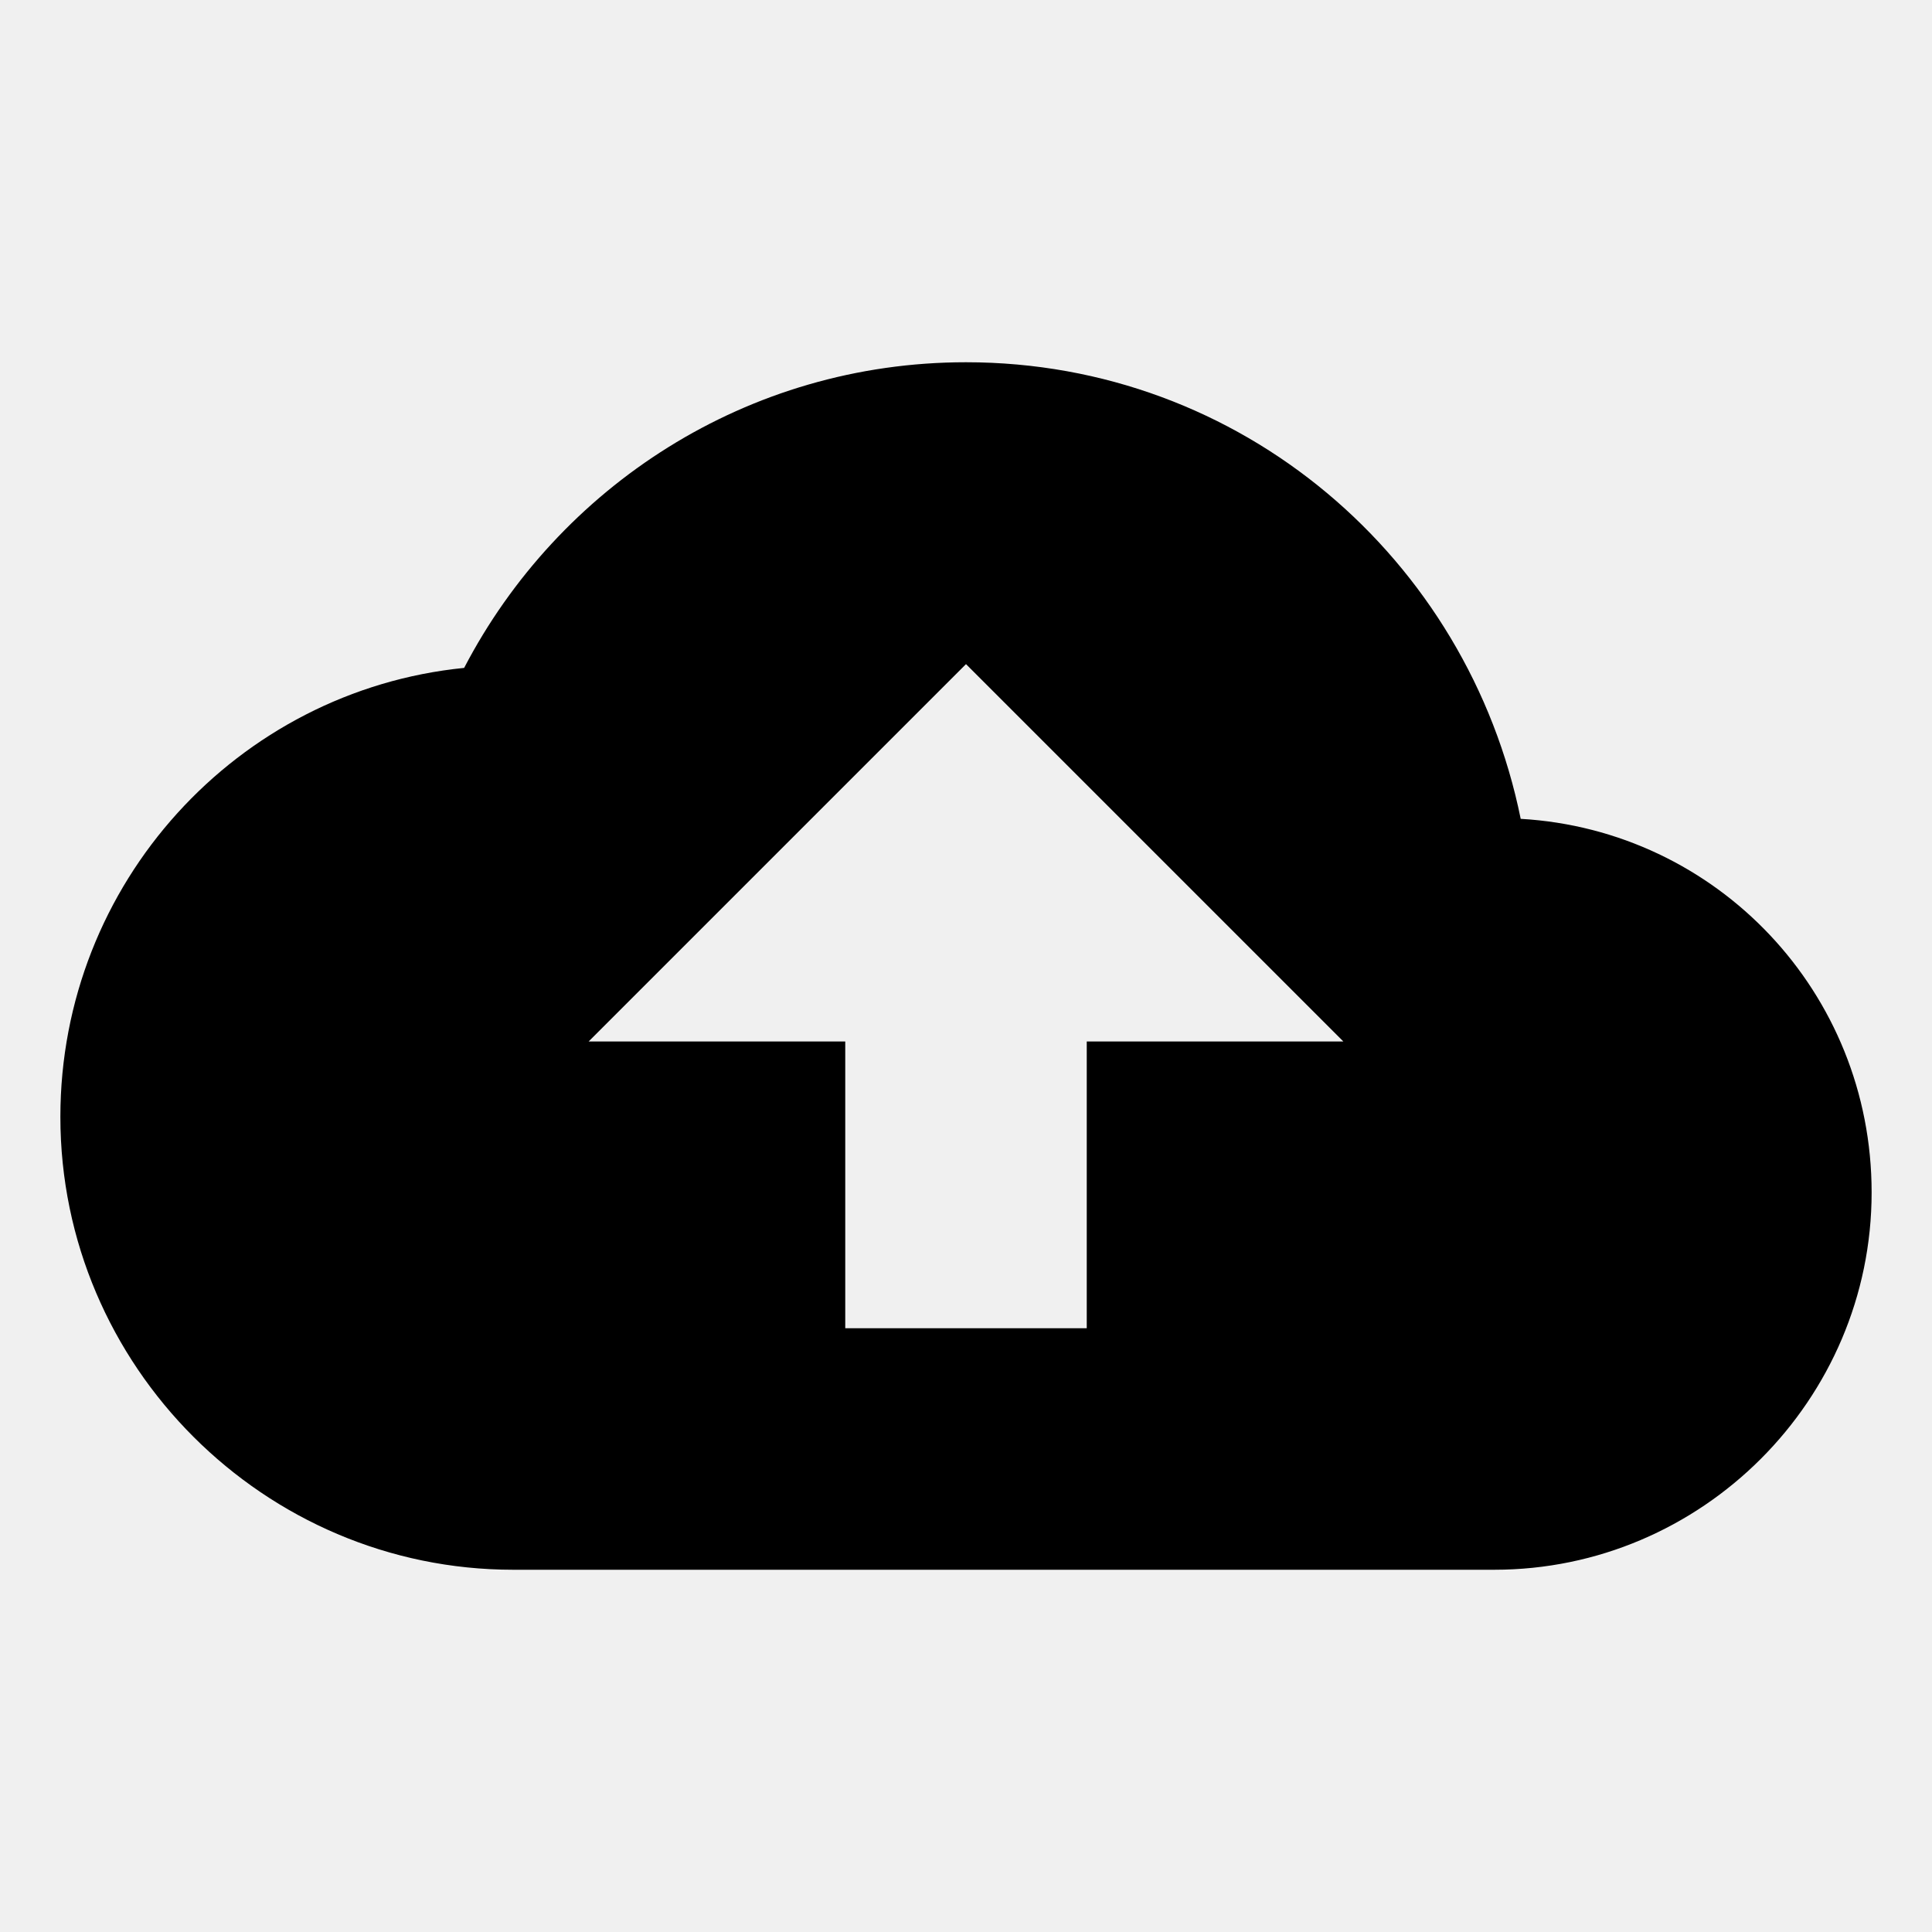
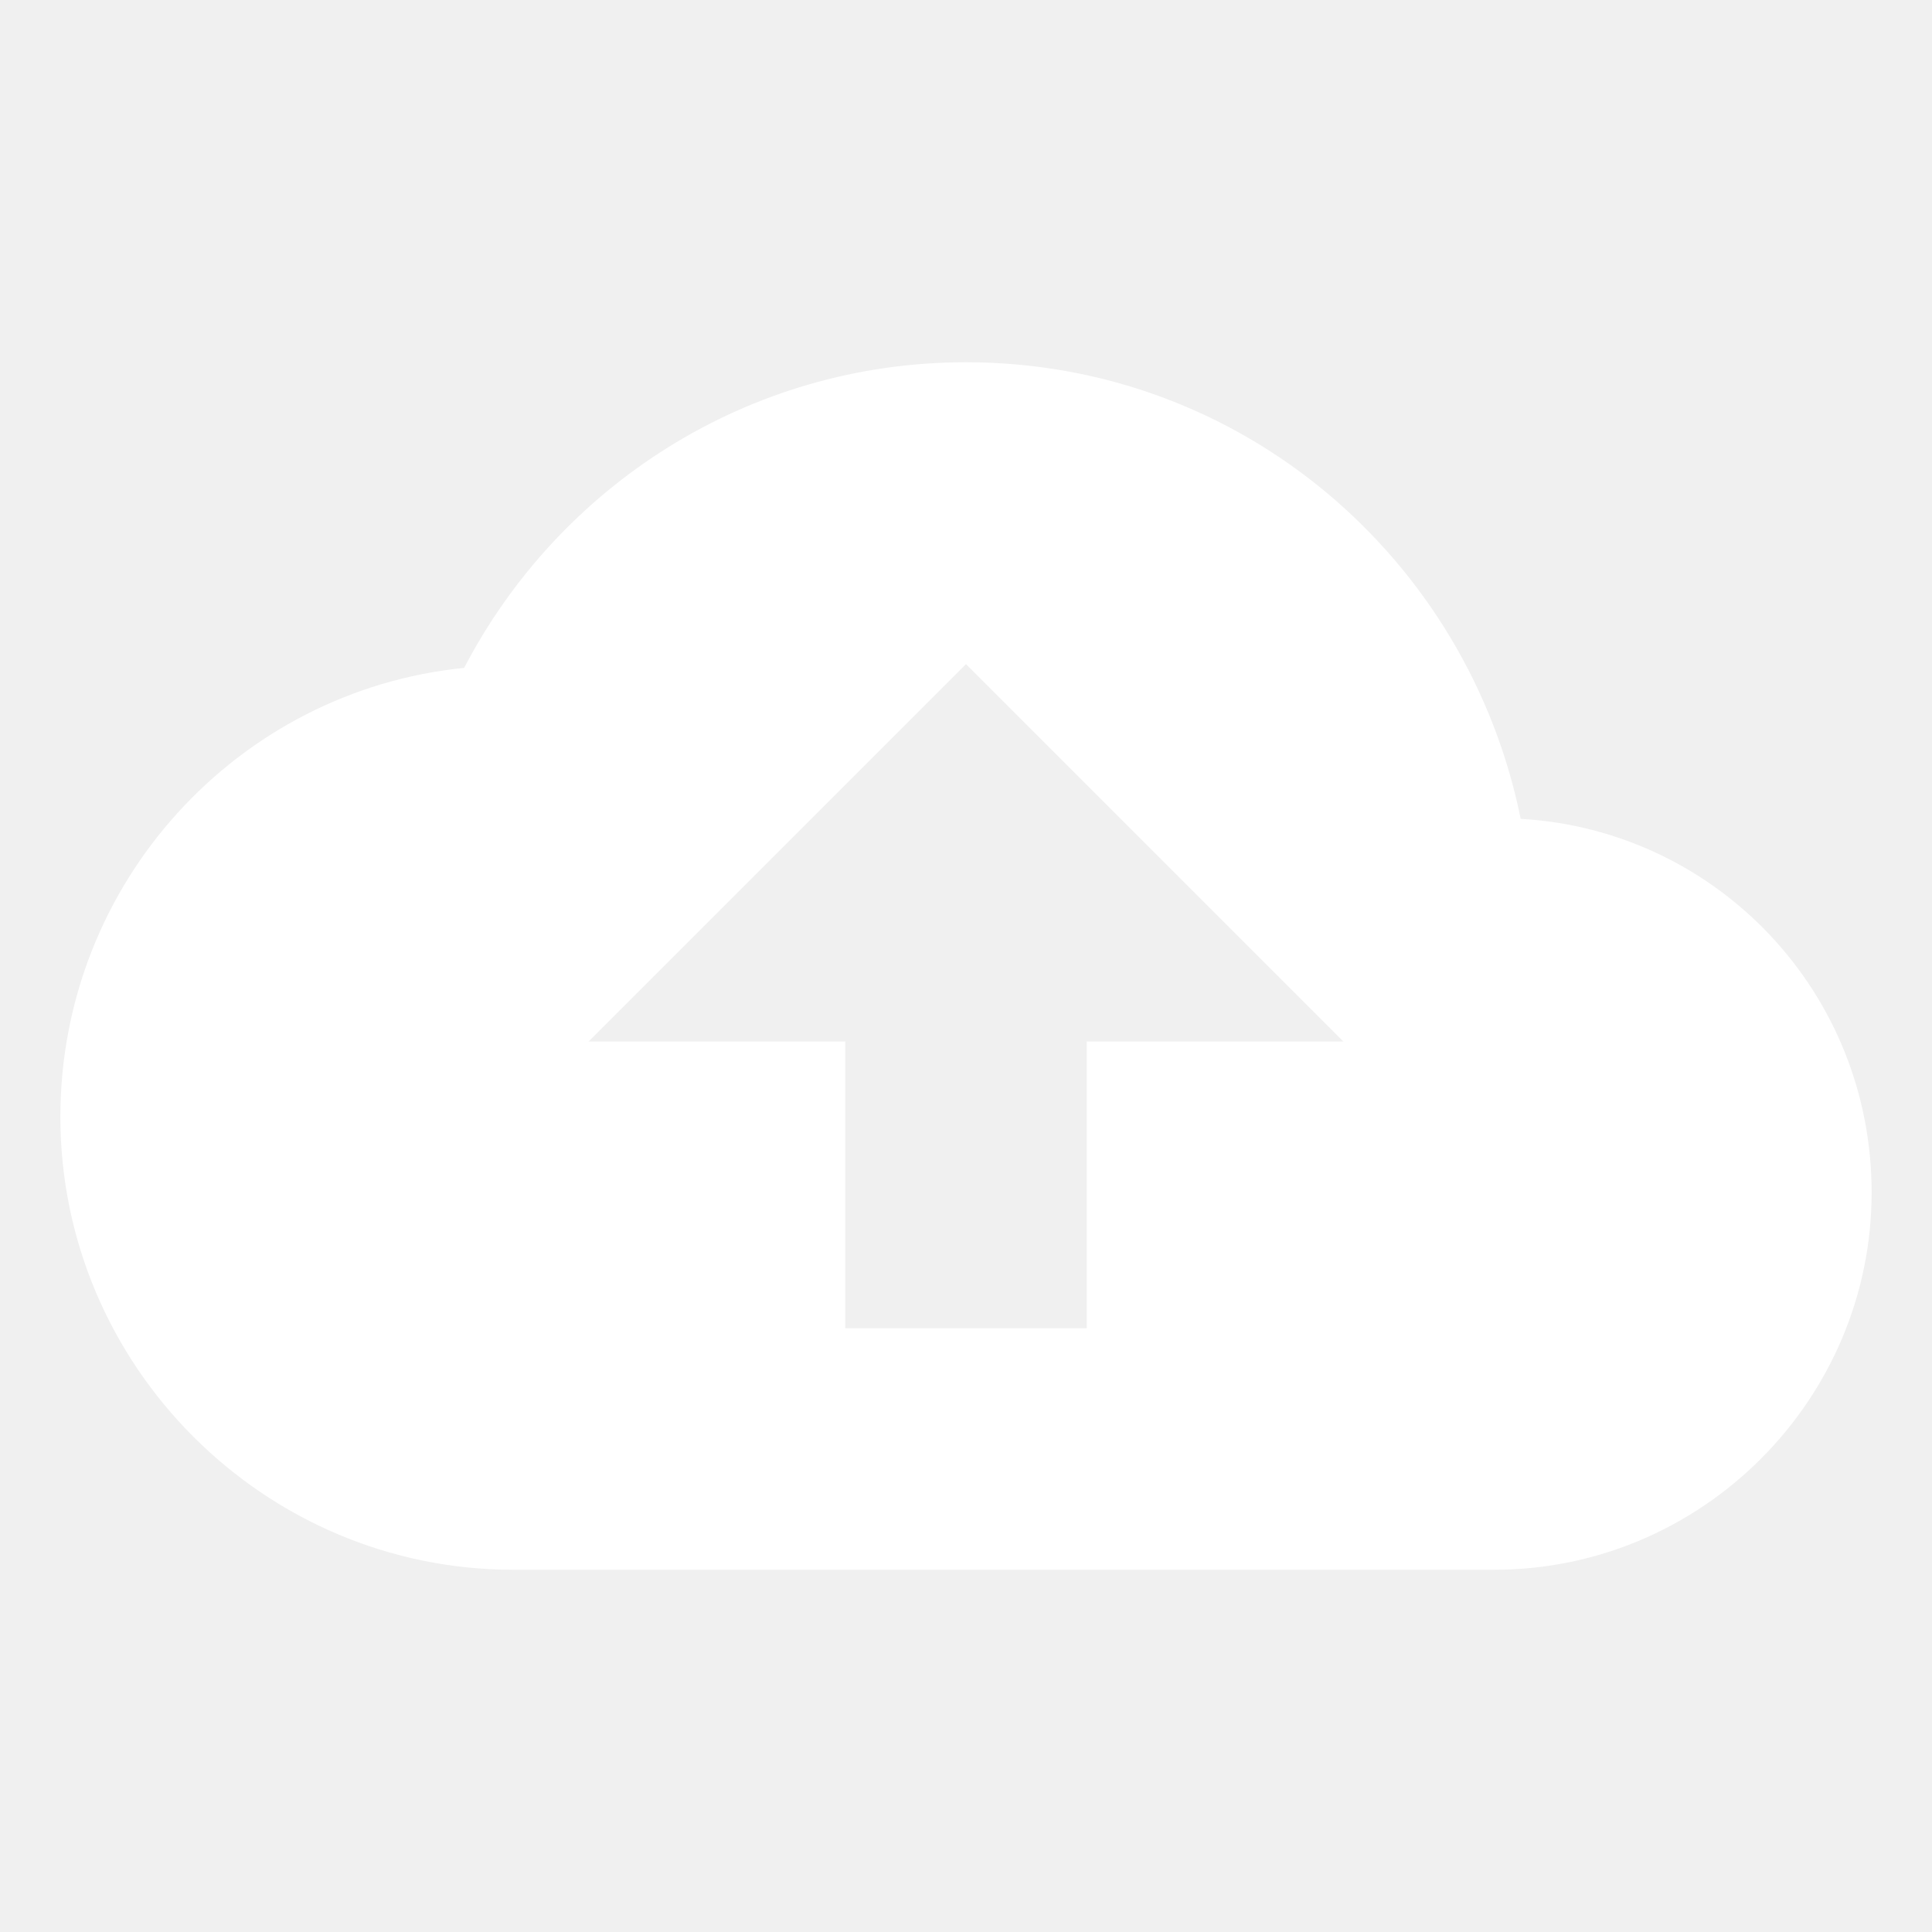
<svg xmlns="http://www.w3.org/2000/svg" viewBox="0 0 512 512">
-   <path d="M403.002 217.001C388.998 148.002 328.998 96 256 96c-57.998 0-107.998 32.998-132.998 81.001C63.002 183.002 16 233.998 16 296c0 65.996 53.999 120 120 120h260c55 0 100-45 100-100 0-52.998-40.996-96.001-92.998-98.999zM288 276v76h-64v-76h-68l100-100 100 100h-68z" />
+   <path fill="#fff" d="M403.002 217.001C388.998 148.002 328.998 96 256 96c-57.998 0-107.998 32.998-132.998 81.001C63.002 183.002 16 233.998 16 296c0 65.996 53.999 120 120 120h260c55 0 100-45 100-100 0-52.998-40.996-96.001-92.998-98.999zM288 276v76h-64v-76h-68l100-100 100 100h-68z" />
</svg>
